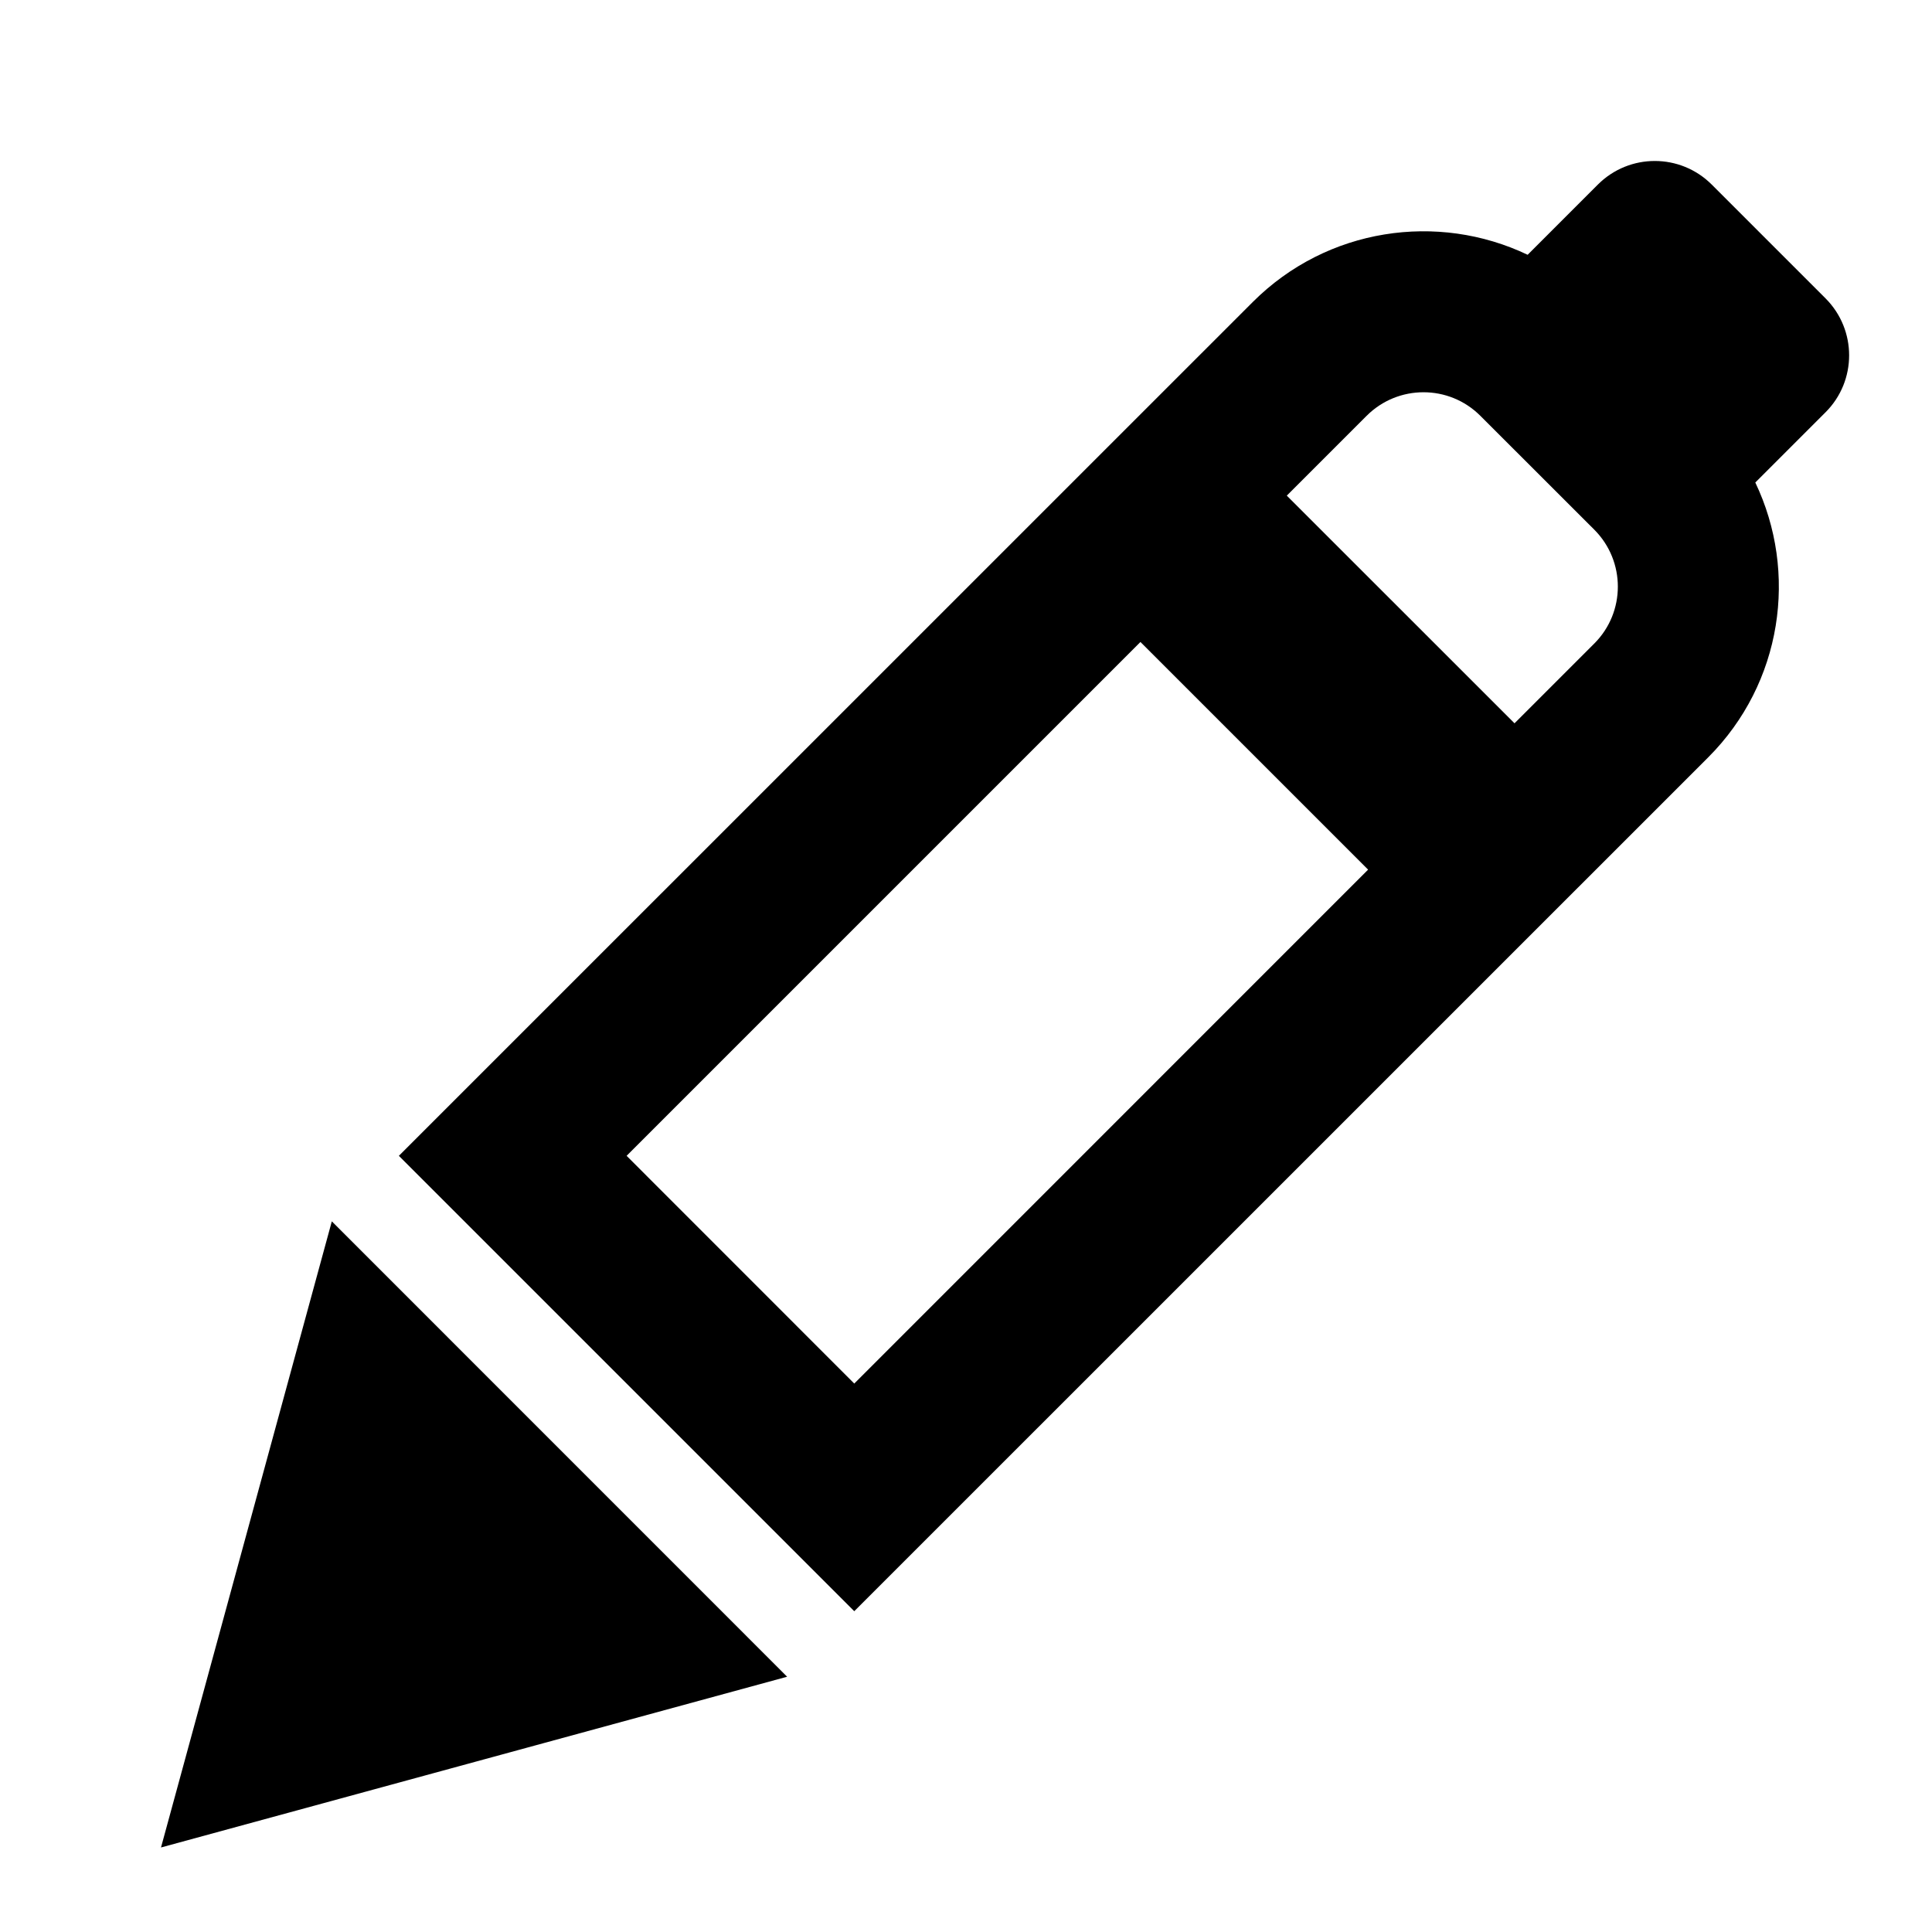
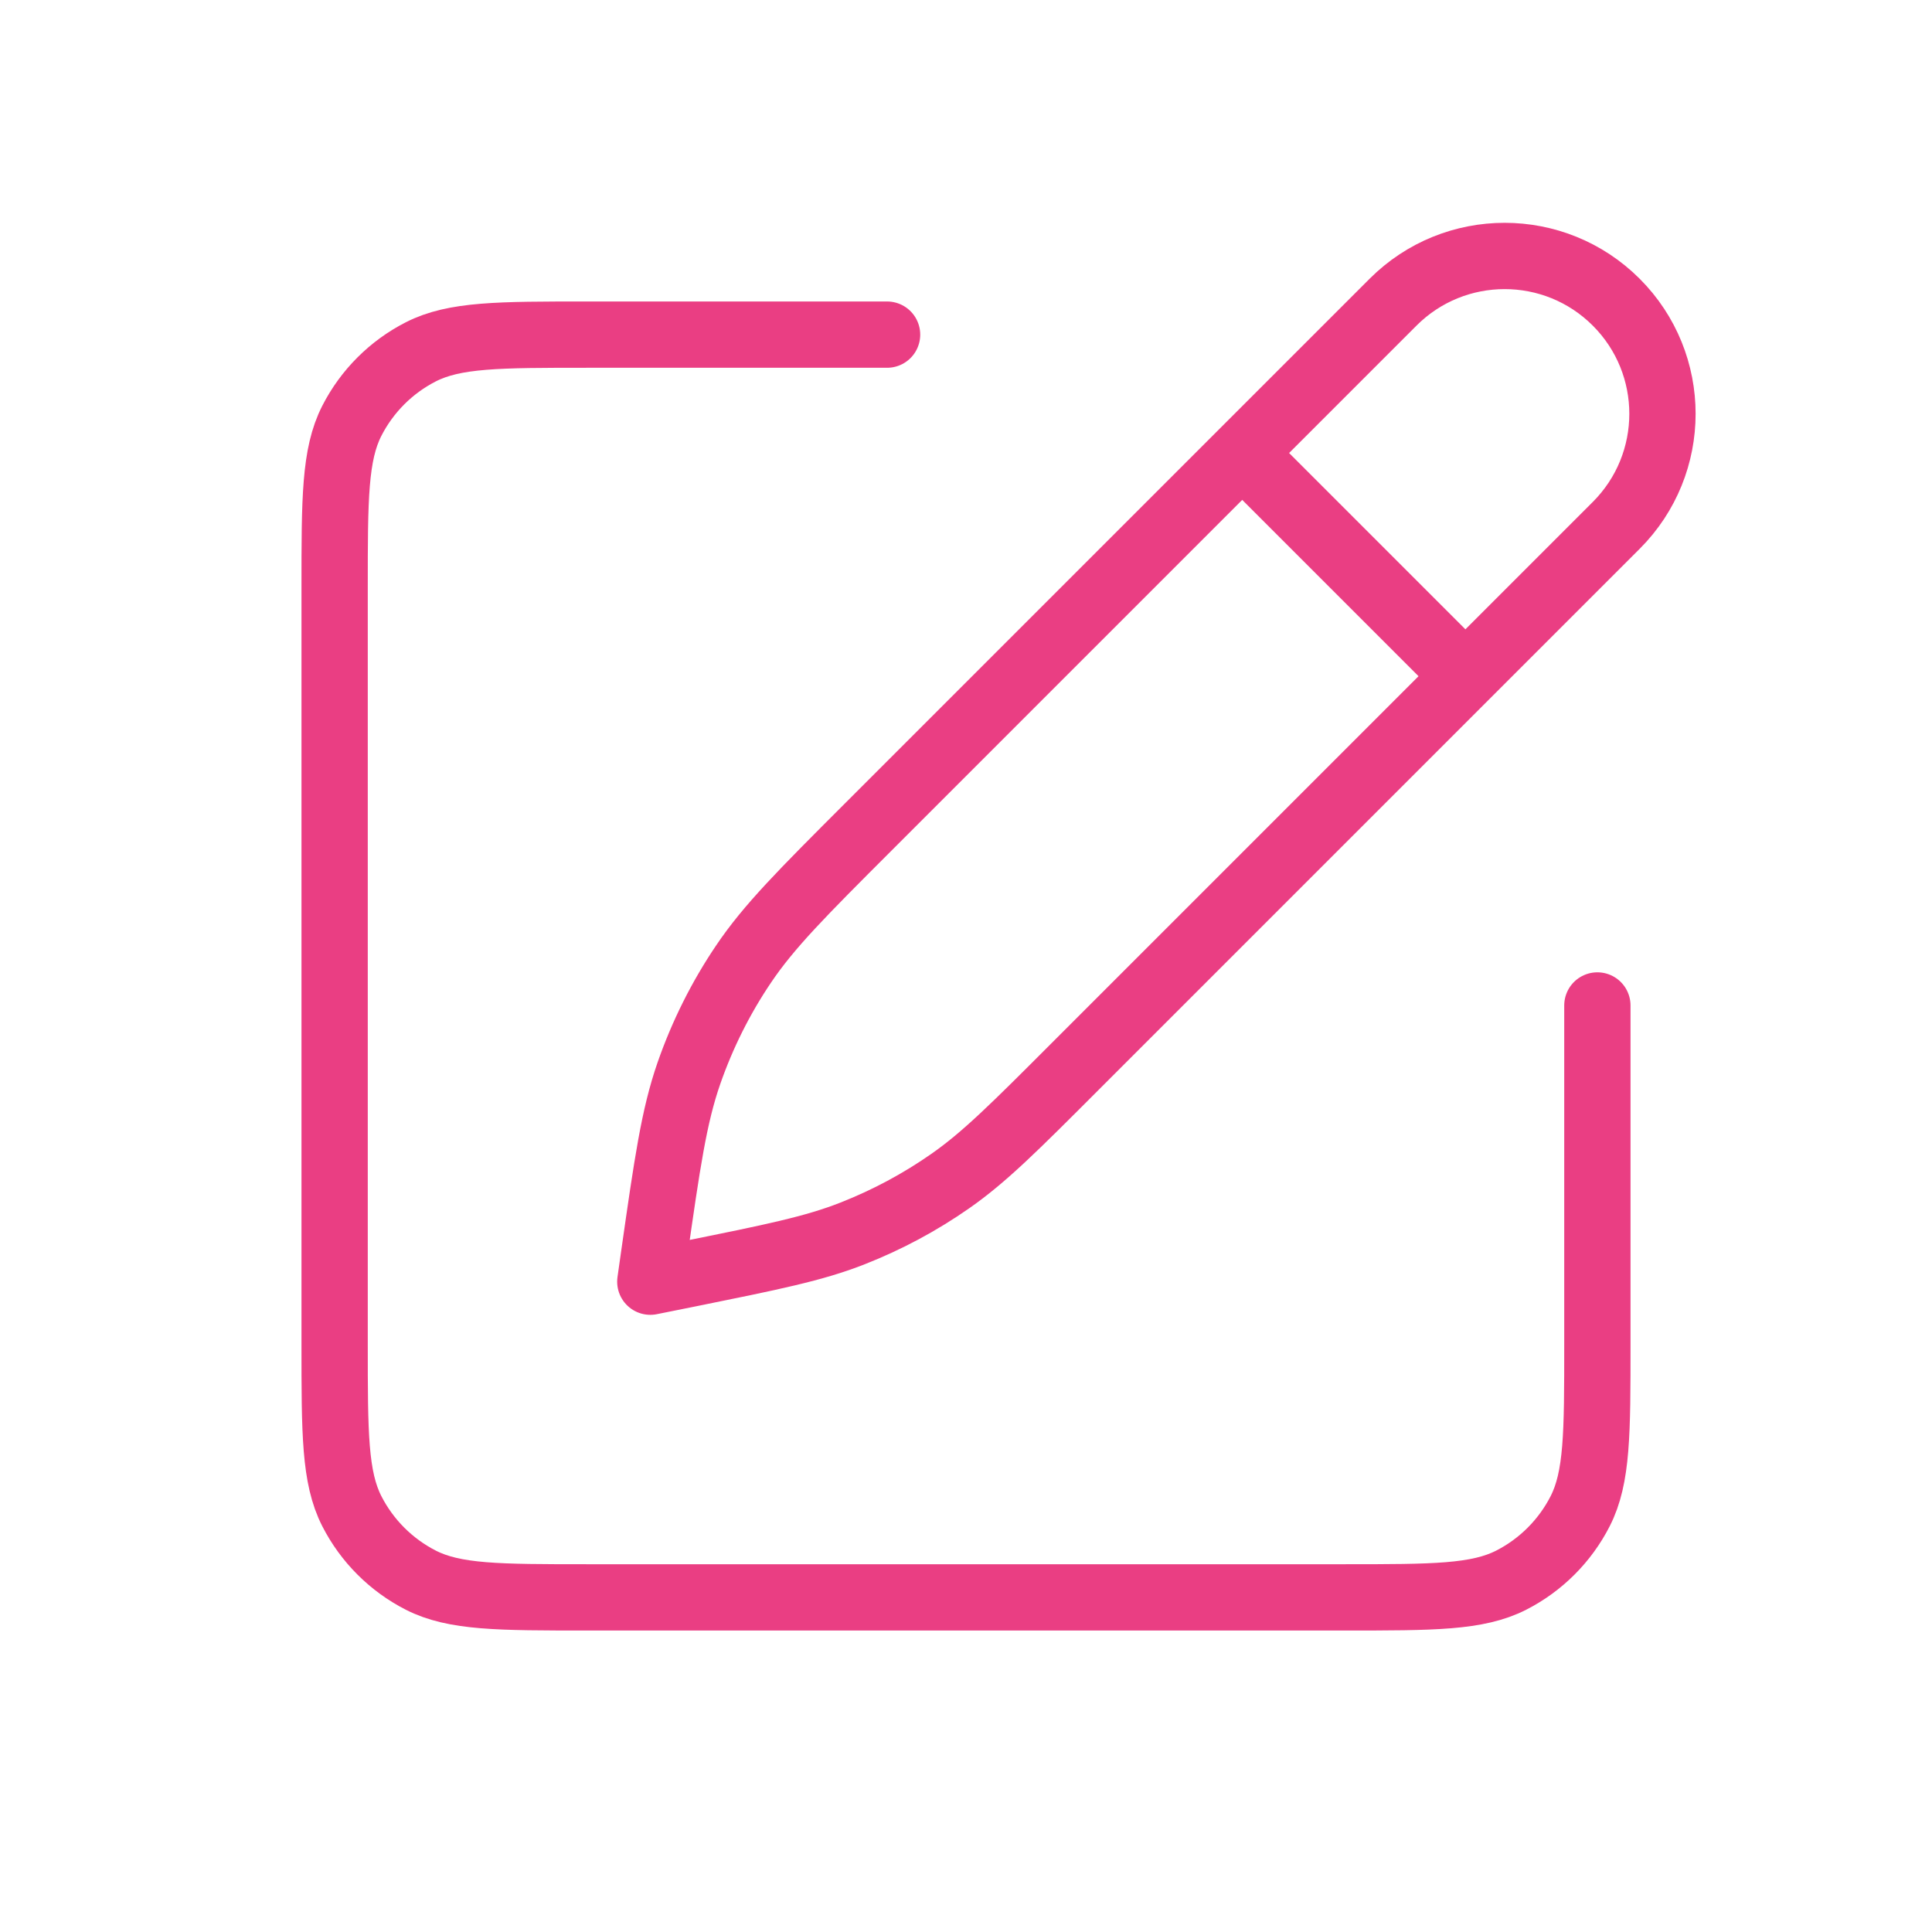
- <svg xmlns="http://www.w3.org/2000/svg" width="24" height="24" viewBox="0 0 24 24" fill="none">
-   <path fill-rule="evenodd" clip-rule="evenodd" d="M21.264 2.293C20.873 1.902 20.24 1.902 19.849 2.293L18.977 3.165C17.862 2.633 16.486 2.828 15.562 3.752L4.955 14.358L10.612 20.015L21.219 9.409C22.143 8.485 22.338 7.109 21.805 5.994L22.678 5.121C23.068 4.731 23.068 4.098 22.678 3.707L21.264 2.293ZM16.995 10.803L10.612 17.187L7.784 14.358L14.167 7.975L16.995 10.803ZM18.814 8.985L19.805 7.994C20.195 7.604 20.195 6.971 19.805 6.58L18.39 5.166C18 4.775 17.367 4.775 16.976 5.166L15.985 6.157L18.814 8.985Z" fill="currentColor" />
-   <path d="M2 22.95L4.122 15.172L9.778 20.829L2 22.95Z" fill="currentColor" />
+ <svg xmlns="http://www.w3.org/2000/svg" viewBox="-0.24 -0.24 24.48 24.48" fill="none">
+   <g id="SVGRepo_bgCarrier" stroke-width="0" />
+   <g id="SVGRepo_tracerCarrier" stroke-linecap="round" stroke-linejoin="round" stroke="#CCCCCC" stroke-width="1.44" />
+   <g id="SVGRepo_iconCarrier">
+     <path d="M11 4H7.2C6.08 4 5.52 4 5.092 4.218C4.716 4.41 4.41 4.716 4.218 5.092C4 5.52 4 6.08 4 7.2V16.8C4 17.92 4 18.48 4.218 18.908C4.41 19.284 4.716 19.59 5.092 19.782C5.52 20 6.08 20 7.2 20H16.8C17.92 20 18.48 20 18.908 19.782C19.284 19.59 19.59 19.284 19.782 18.908C20 18.48 20 17.92 20 16.8V12.5M15.5 5.5L18.328 8.328M10.763 10.237L17.411 3.589C18.192 2.808 19.458 2.808 20.239 3.589C21.02 4.37 21.02 5.636 20.239 6.417L13.377 13.279C12.616 14.041 12.235 14.422 11.801 14.725C11.416 14.994 11.001 15.216 10.564 15.388C10.072 15.582 9.544 15.688 8.488 15.902L8 16L8.047 15.668C8.215 14.492 8.299 13.905 8.49 13.356C8.66 12.869 8.891 12.406 9.179 11.979C9.503 11.497 9.923 11.077 10.763 10.237Z" stroke="#ea3e83" stroke-width="0.84" stroke-linecap="round" stroke-linejoin="round" />
+   </g>
</svg>
